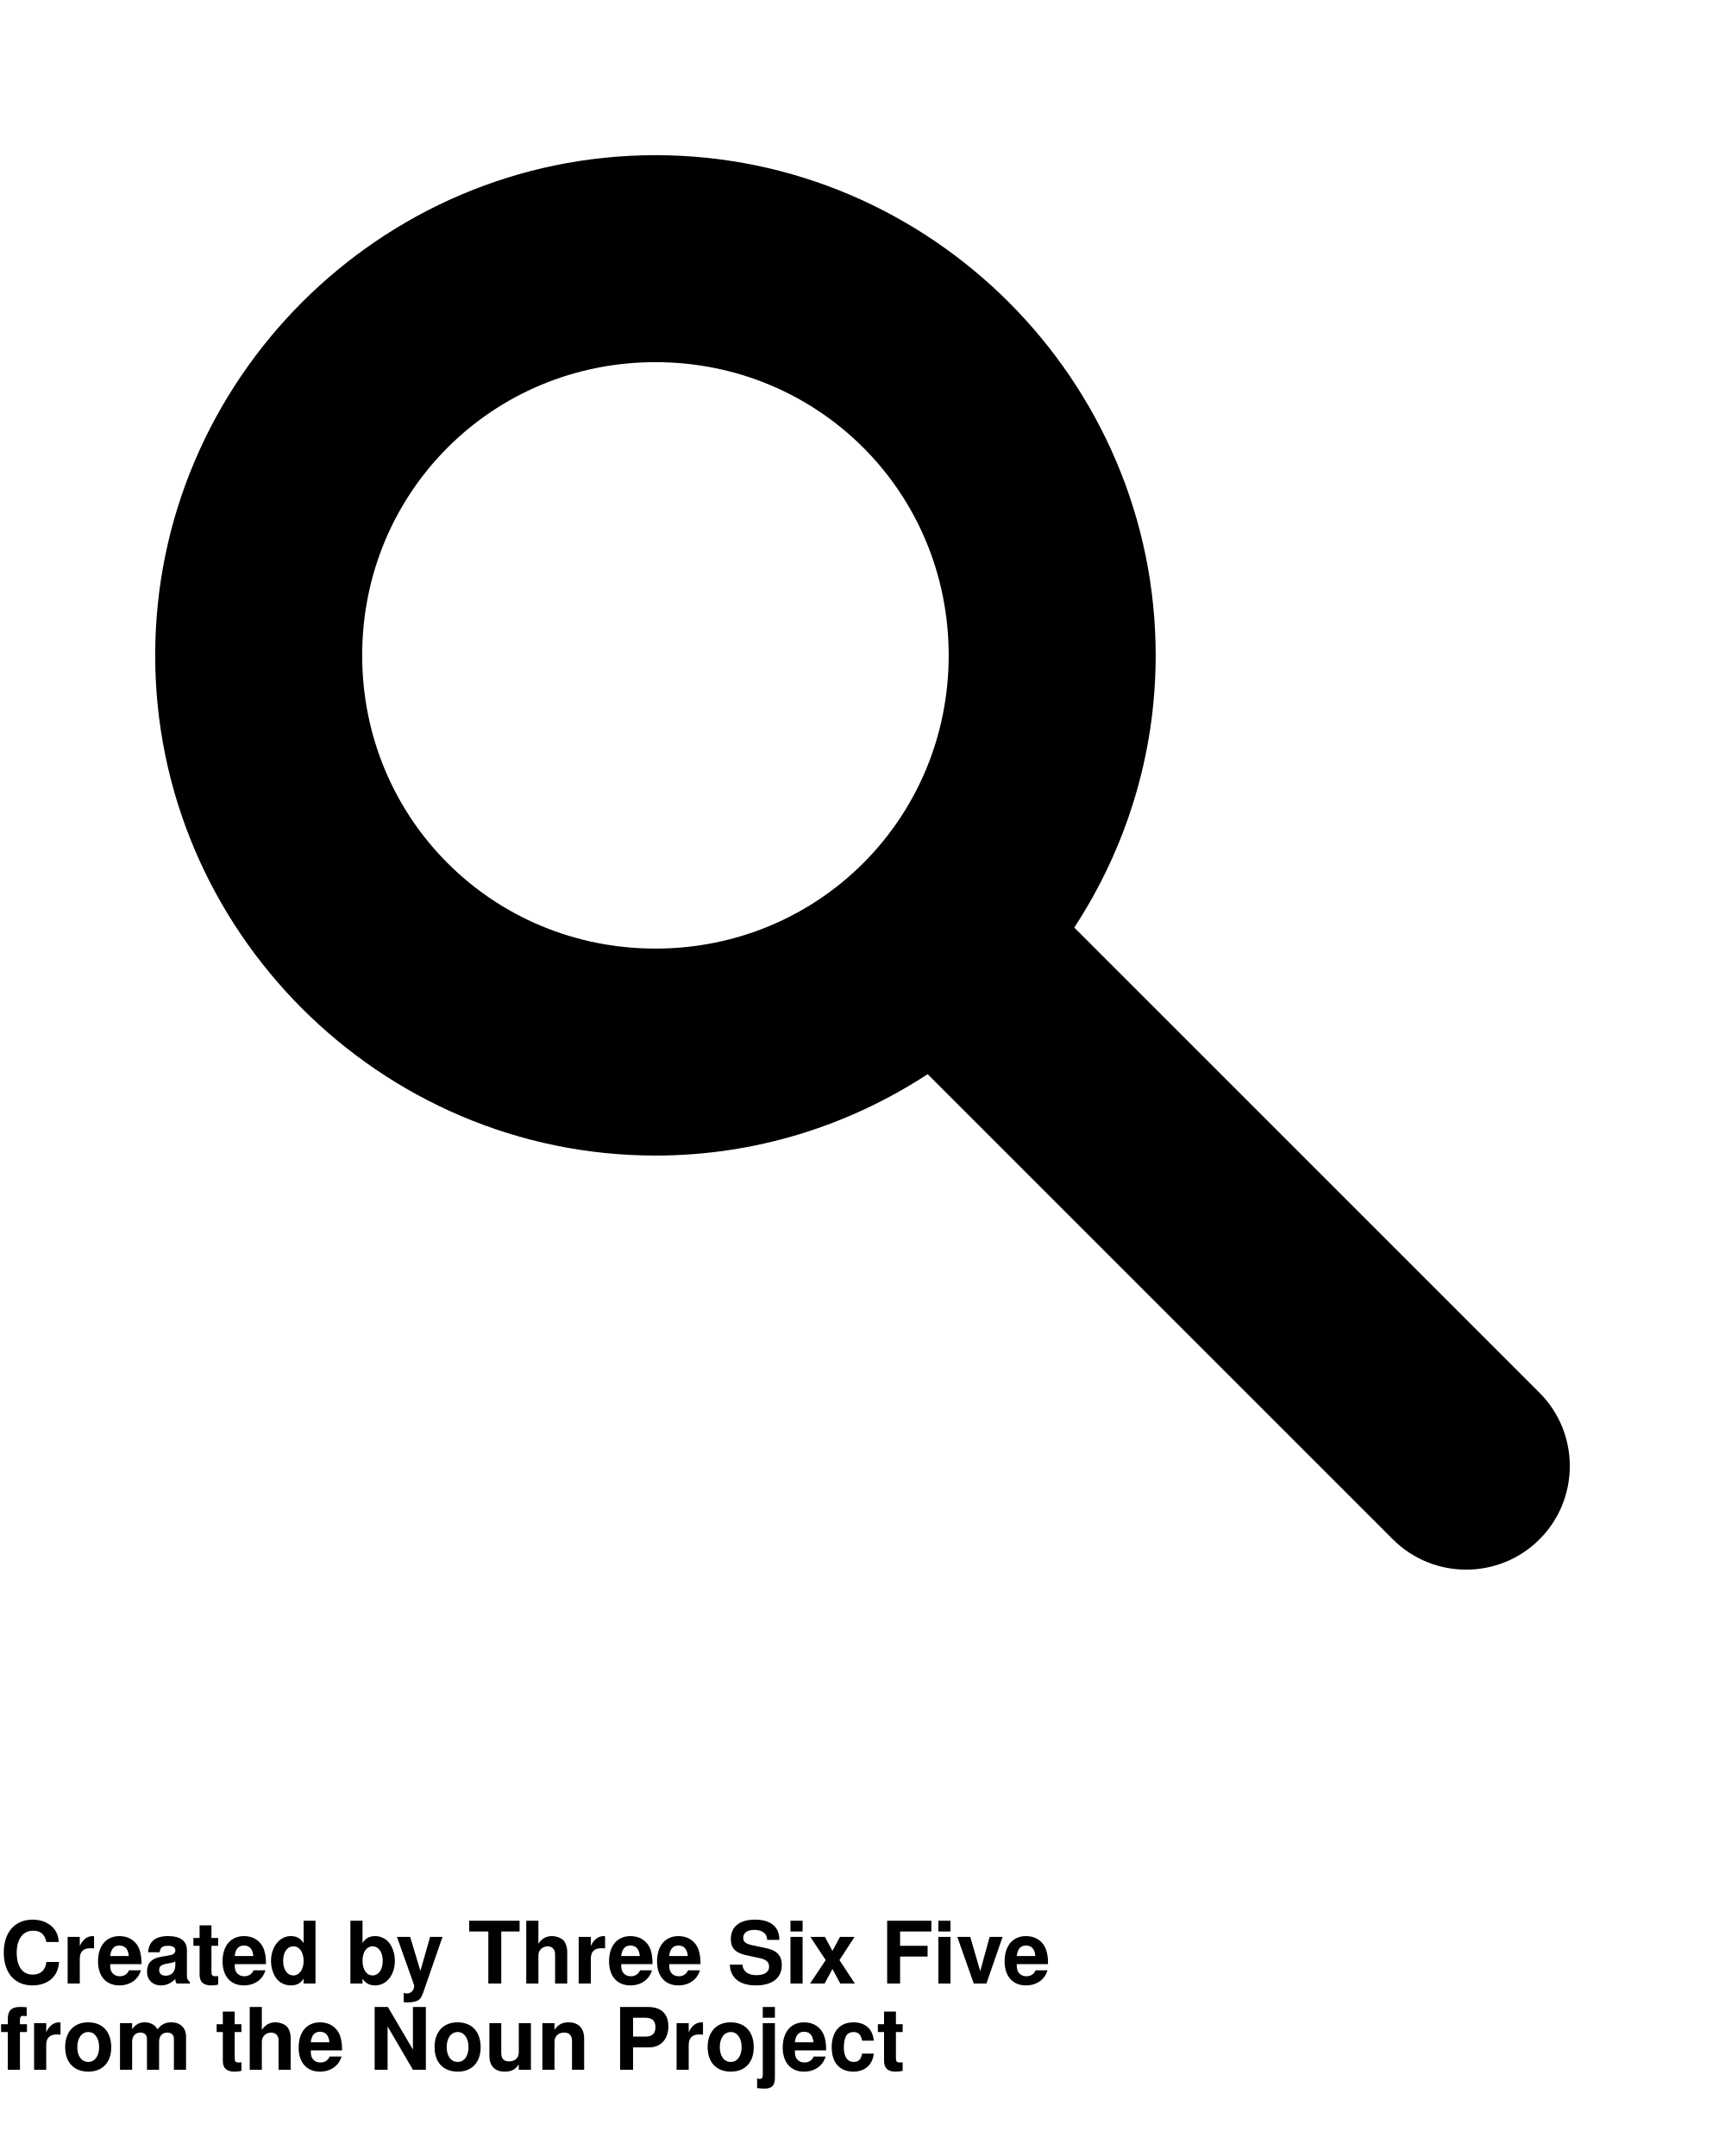
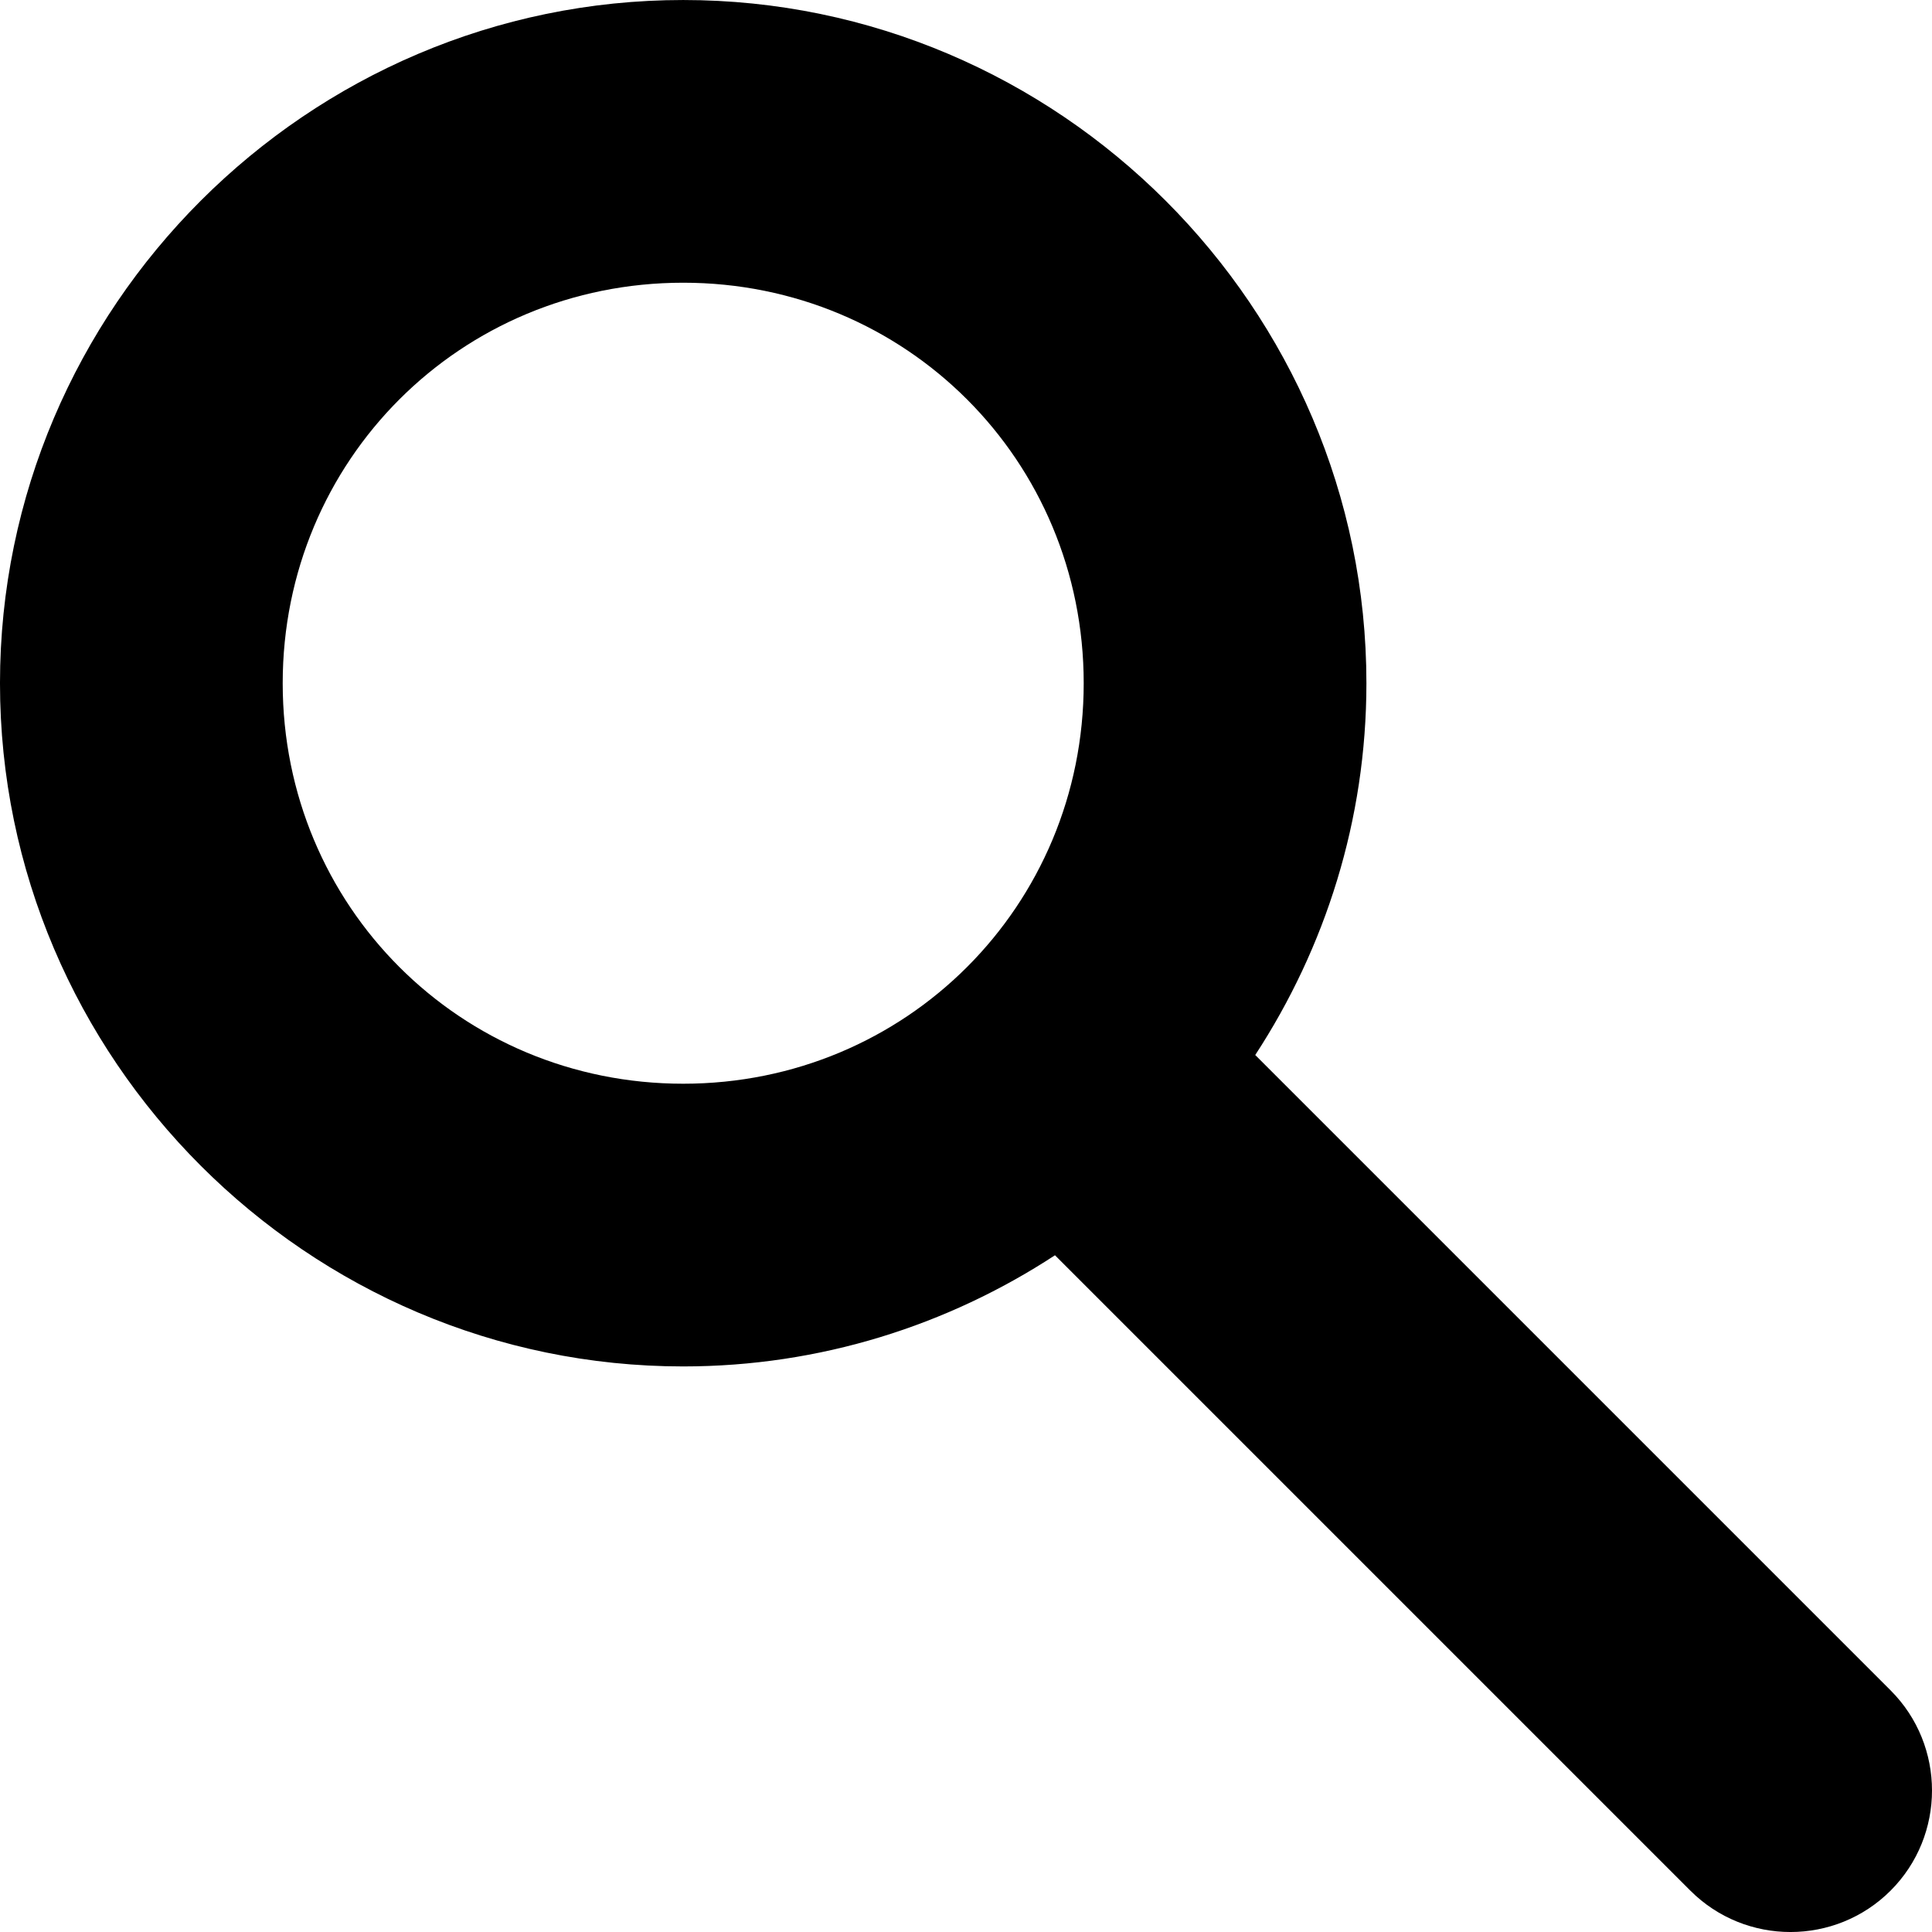
- <svg xmlns="http://www.w3.org/2000/svg" version="1.1" x="0px" y="0px" viewBox="0 0 100 125">
-   <g transform="translate(0,-952.3622)">
-     <path style="text-indent:0;text-transform:none;direction:ltr;block-progression:tb;baseline-shift:baseline;color:#000000;enable-background:accumulate;" d="m 37.996,961.359 c -15.945,0 -29,13.055 -29,29 0,15.945 13.055,29 29,29 5.812,0 11.229,-1.742 15.781,-4.719 l 26.969,26.969 c 2.343,2.343 6.157,2.343 8.5,0 2.343,-2.343 2.343,-6.157 0,-8.5 l -26.969,-26.969 c 2.972,-4.549 4.719,-9.974 4.719,-15.781 0,-15.945 -13.055,-29 -29,-29 z m 0,12 c 9.46,0 17,7.54 17,17 0,9.46 -7.54,17 -17,17 -9.46,0 -17,-7.54 -17,-17 0,-9.46 7.54,-17 17,-17 z" fill="#000000" fill-opacity="1" marker="none" visibility="visible" display="inline" overflow="visible" />
+ <svg xmlns="http://www.w3.org/2000/svg" version="1.1" x="0px" y="0px" viewBox="0 0 82.007 82.007" id="svg10" width="82.007" height="82.007">
+   <defs id="defs14" />
+   <g transform="translate(-8.996322,-961.3585)" id="g4">
+     <path style="color:#000000;text-indent:0;text-transform:none;direction:ltr;baseline-shift:baseline;display:inline;overflow:visible;visibility:visible;fill:#000000;fill-opacity:1;enable-background:accumulate" d="m 37.996,961.359 c -15.945,0 -29,13.055 -29,29 0,15.945 13.055,29 29,29 5.812,0 11.229,-1.742 15.781,-4.719 l 26.969,26.969 c 2.343,2.343 6.157,2.343 8.5,0 2.343,-2.343 2.343,-6.157 0,-8.5 l -26.969,-26.969 c 2.972,-4.549 4.719,-9.974 4.719,-15.781 0,-15.945 -13.055,-29 -29,-29 z m 0,12 c 9.46,0 17,7.54 17,17 0,9.46 -7.54,17 -17,17 -9.46,0 -17,-7.54 -17,-17 0,-9.46 7.54,-17 17,-17 z" marker="none" visibility="visible" display="inline" overflow="visible" id="path2" />
  </g>
-   <text x="0" y="115" fill="#000000" font-size="5px" font-weight="bold" font-family="'Helvetica Neue', Helvetica, Arial-Unicode, Arial, Sans-serif">Created by Three Six Five</text>
-   <text x="0" y="120" fill="#000000" font-size="5px" font-weight="bold" font-family="'Helvetica Neue', Helvetica, Arial-Unicode, Arial, Sans-serif">from the Noun Project</text>
</svg>
